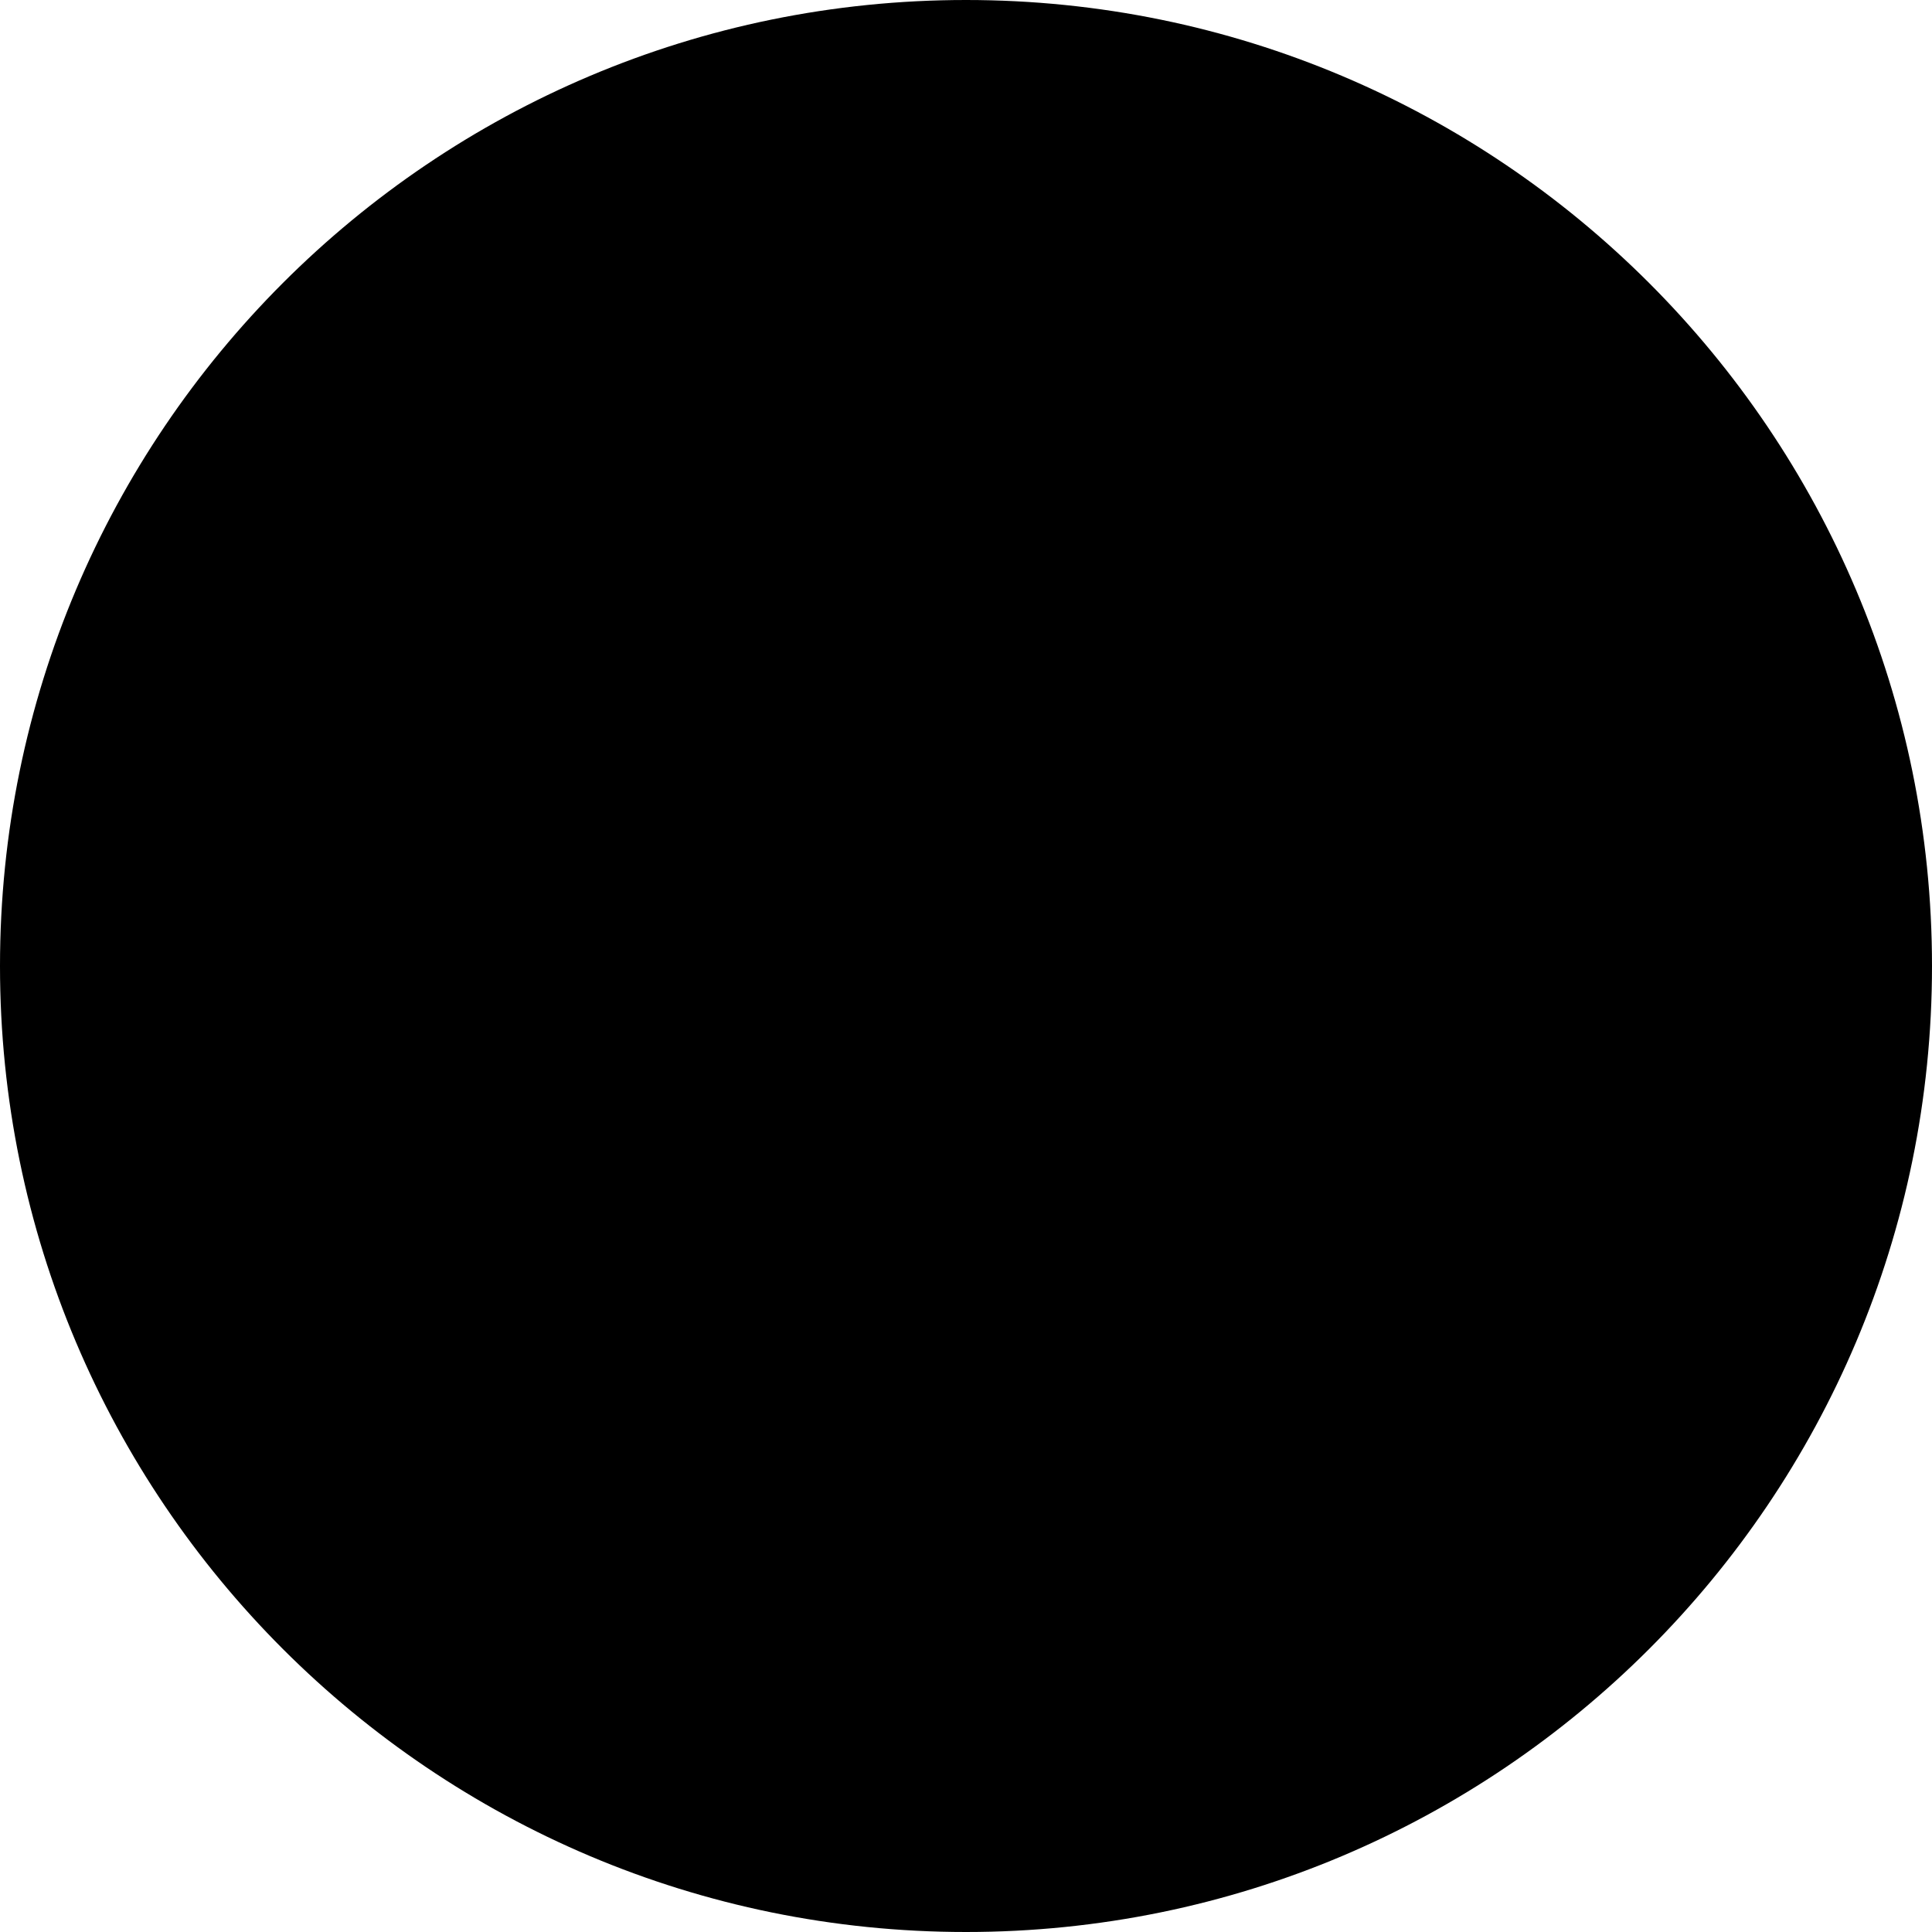
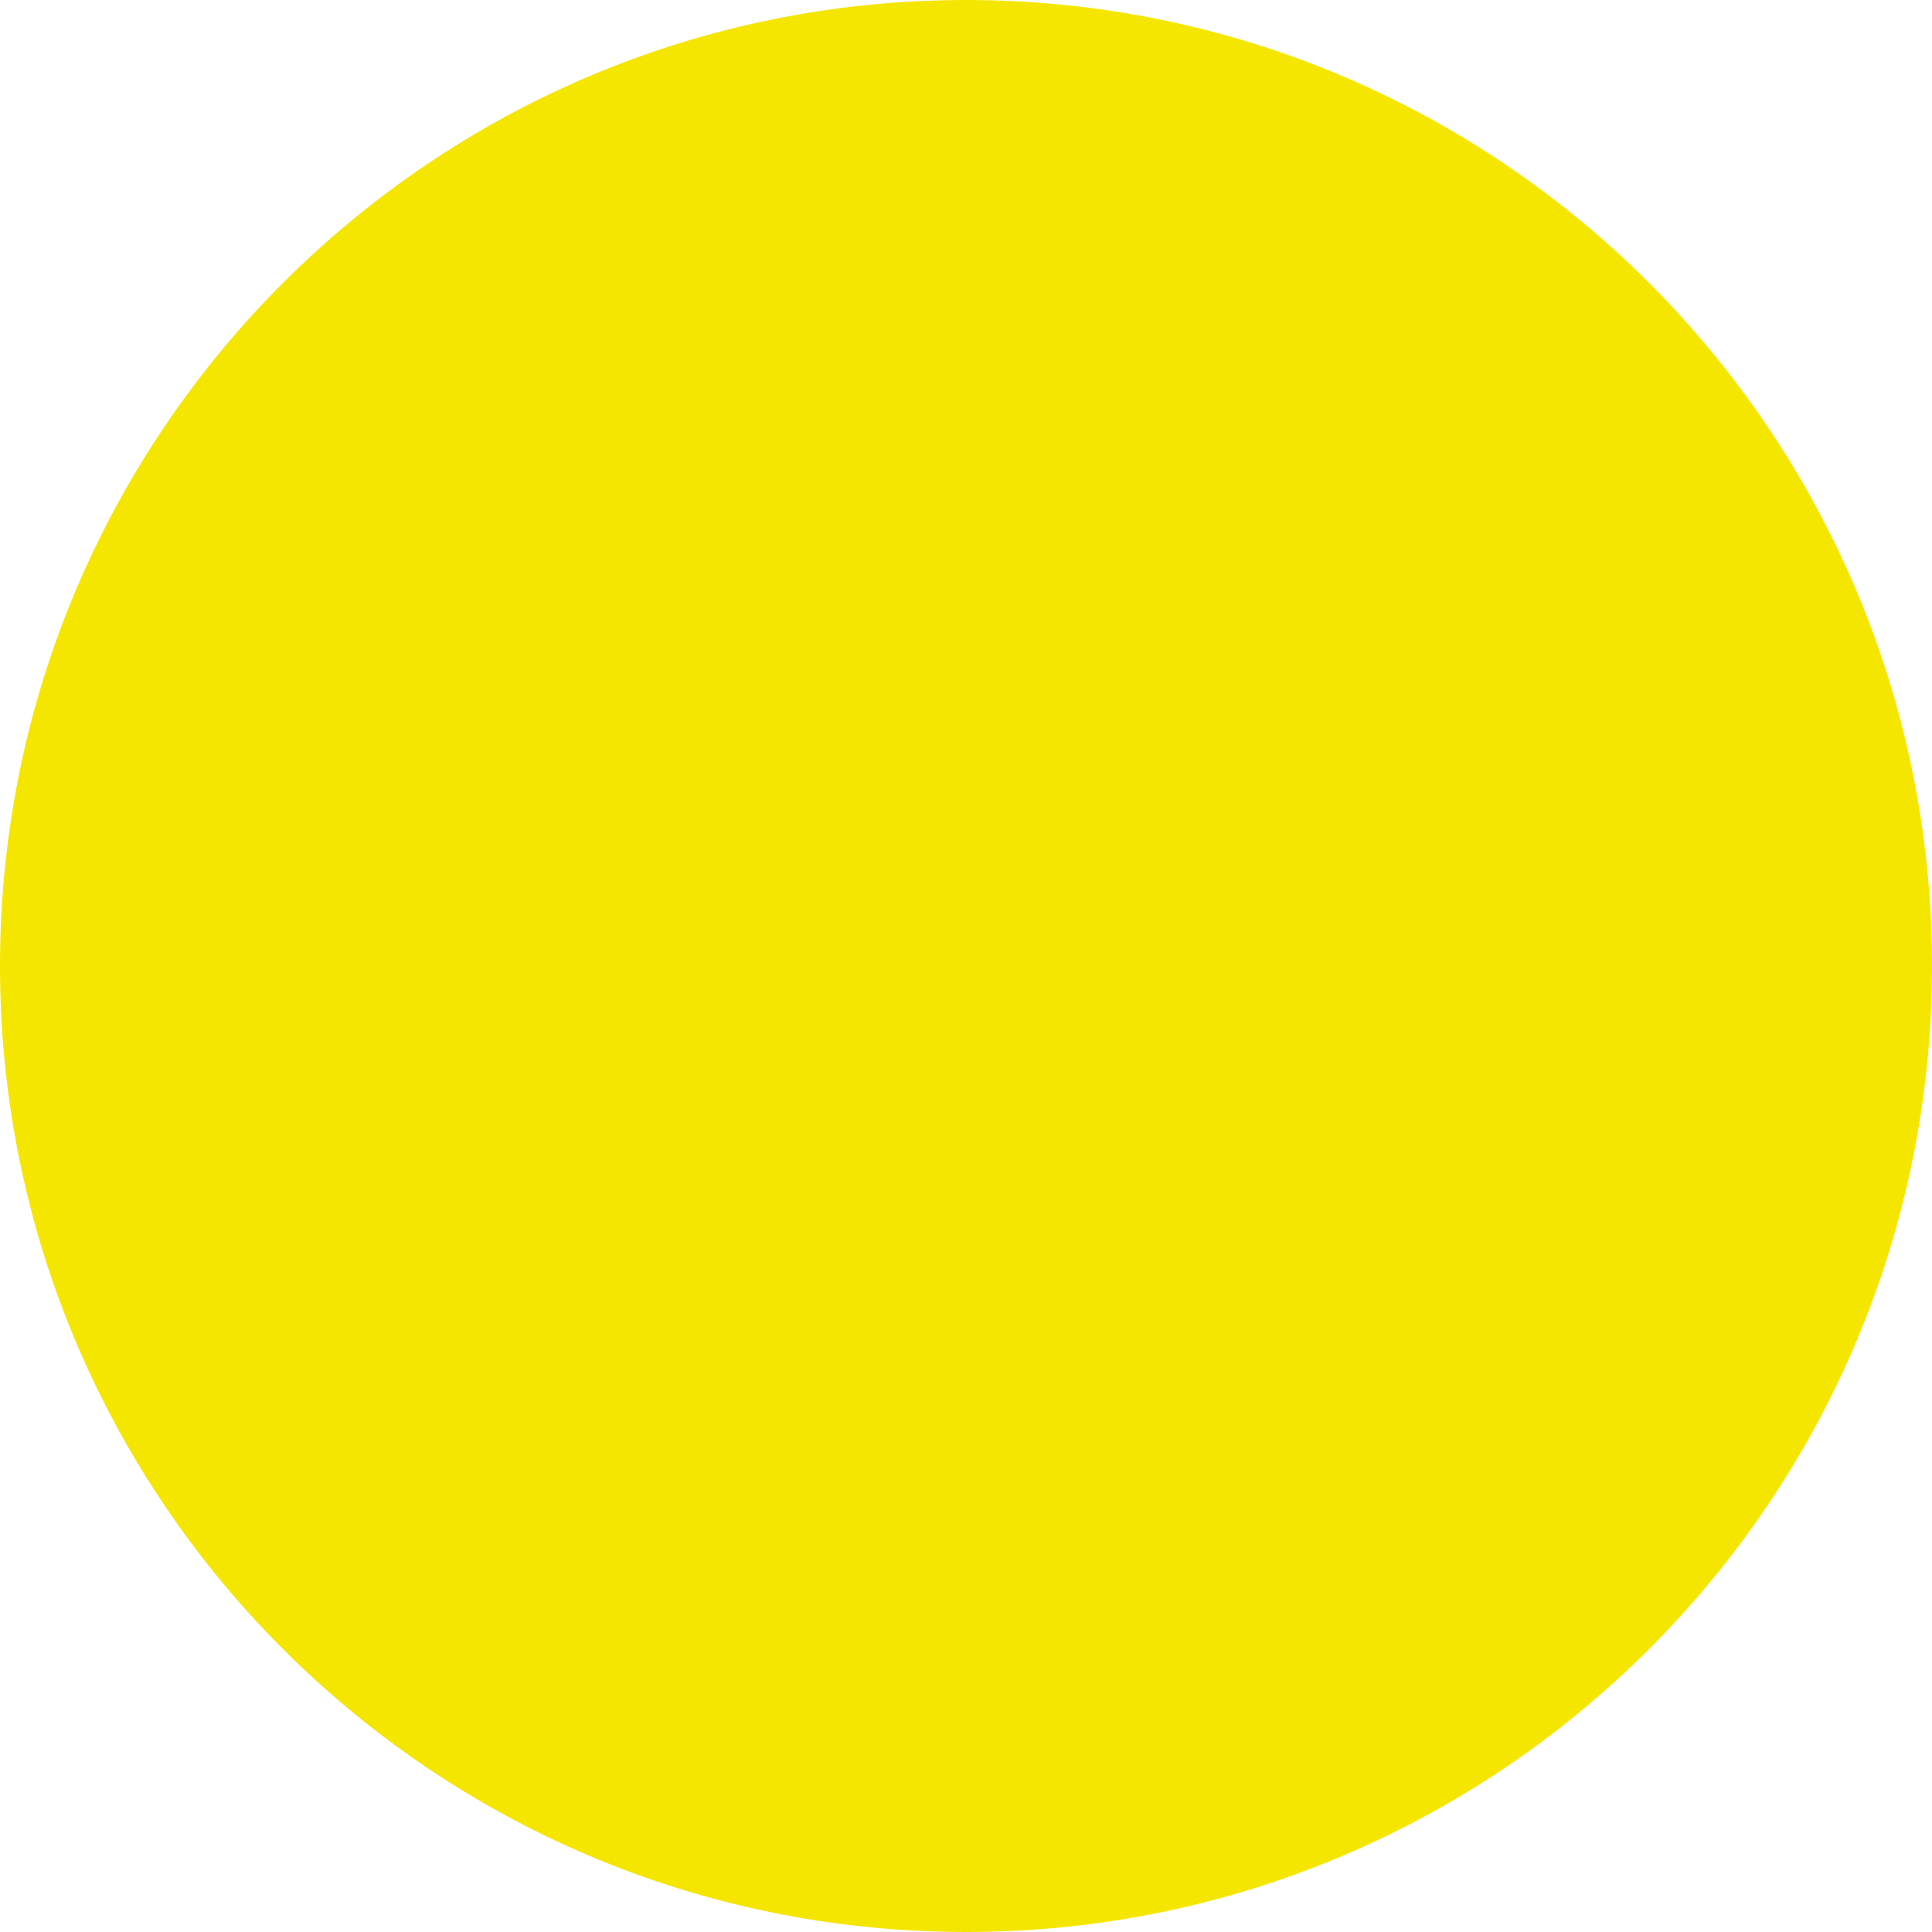
- <svg xmlns="http://www.w3.org/2000/svg" preserveAspectRatio="none" overflow="visible" style="display: block;" width="107" height="107" viewBox="0 0 107 107" fill="none">
-   <circle id="Ellipse 2" cx="53.5" cy="53.5" r="53.5" fill="black" />
+ <svg xmlns="http://www.w3.org/2000/svg" preserveAspectRatio="none" overflow="visible" style="display: block;" width="7" height="7" viewBox="0 0 7 7" fill="none">
+   <circle id="Ellipse 1" cx="3.5" cy="3.5" r="3.5" fill="#F5E600" />
</svg>
